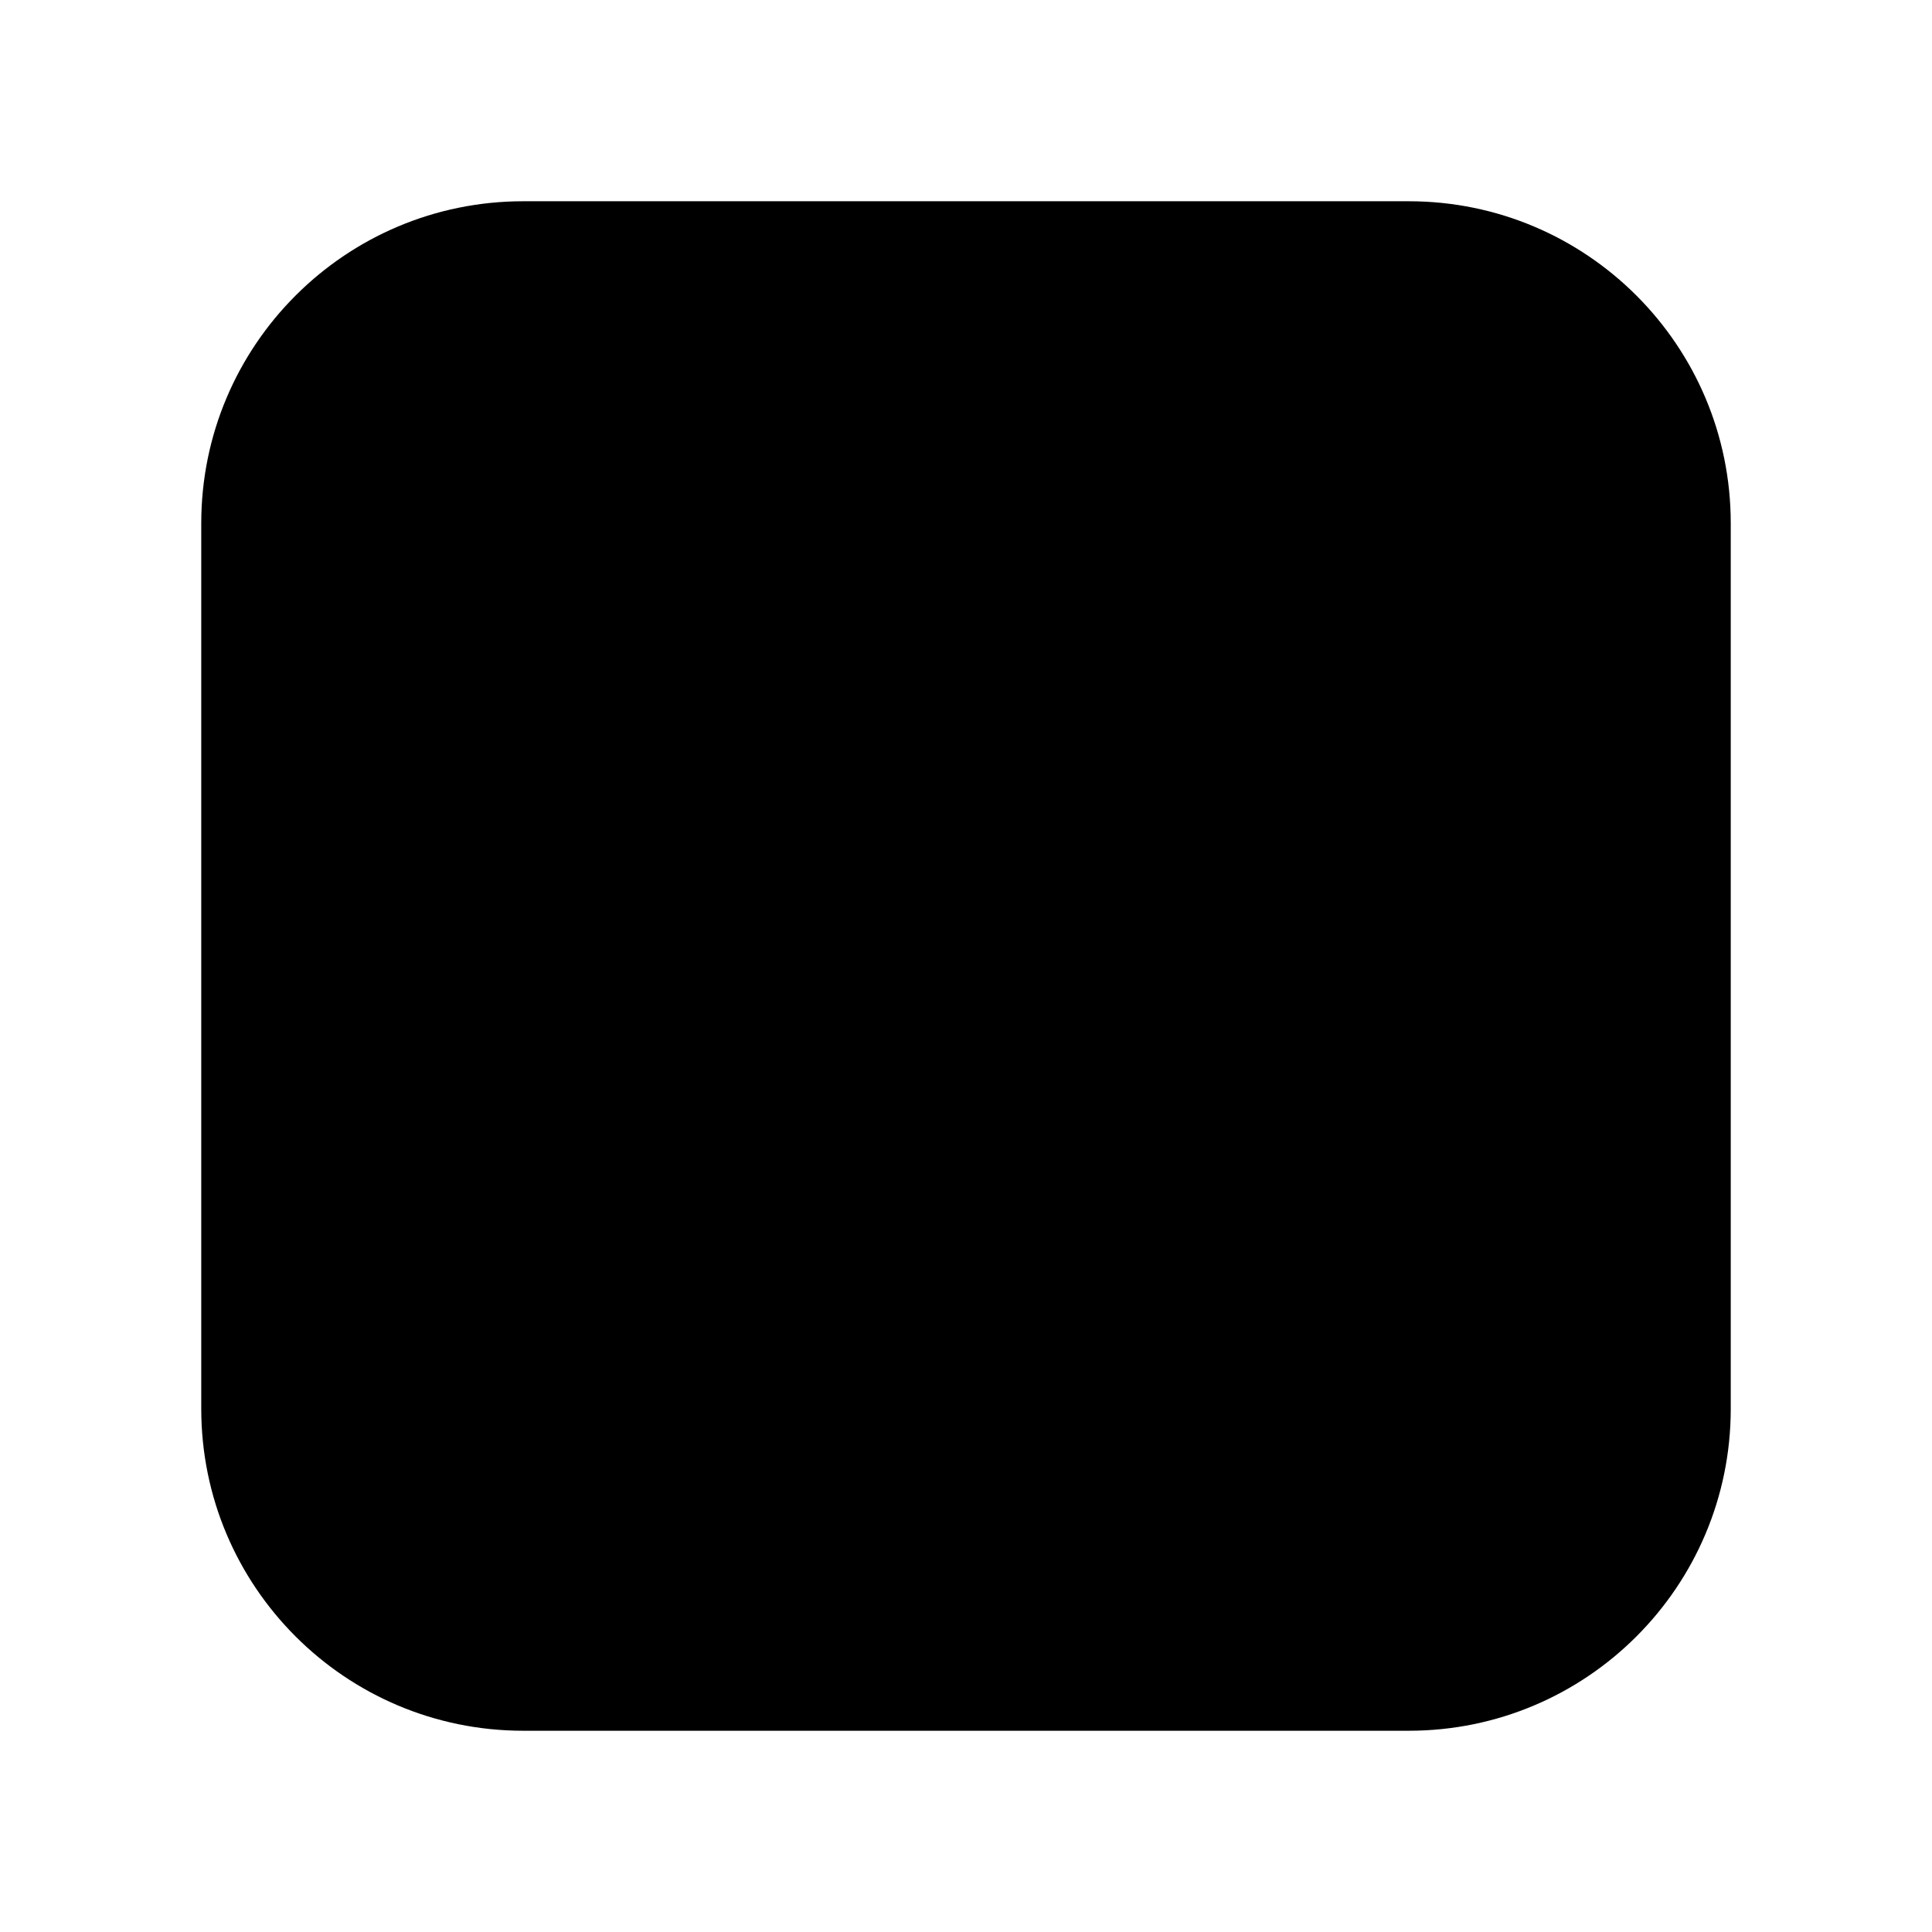
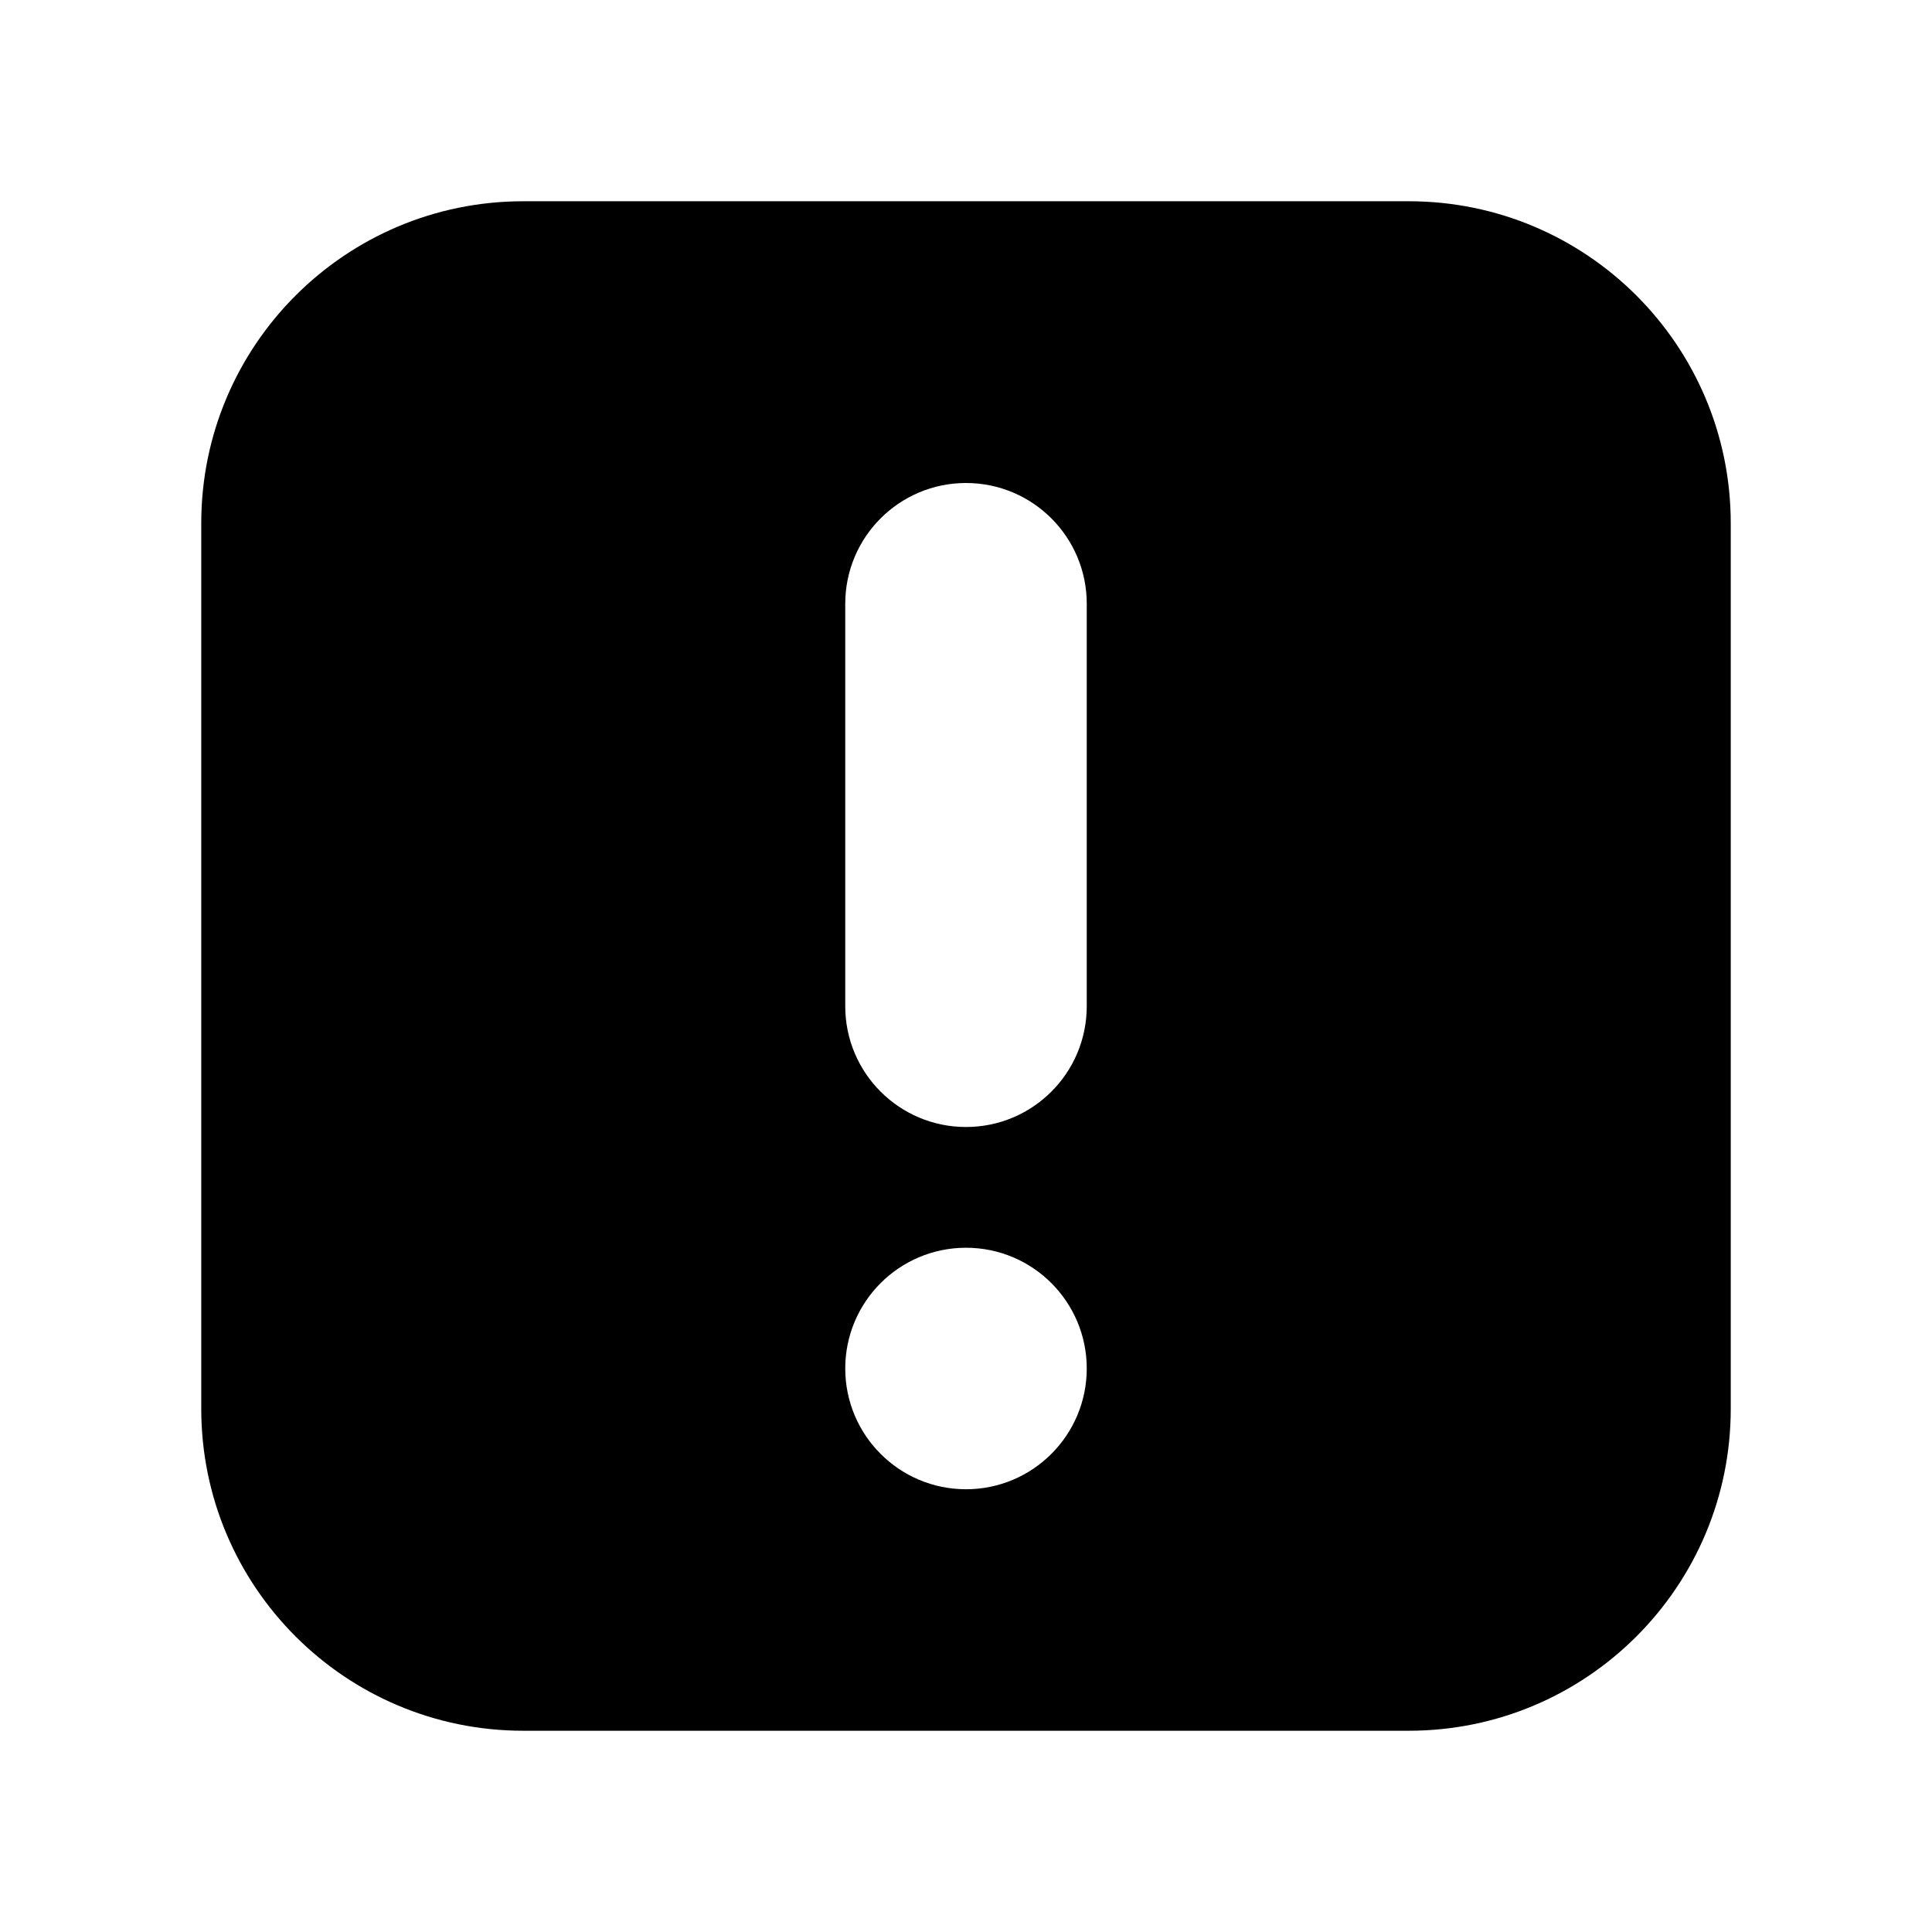
<svg xmlns="http://www.w3.org/2000/svg" width="100%" height="100%" viewBox="0 0 24 24" fill="none" stroke="currentColor" stroke-width="2" stroke-linecap="round" stroke-linejoin="round" data-macro-icon="priority-urgent-fill" aria-hidden="true" focusable="false">
-   <path fill="currentColor" stroke="none" d="M6.5 2.5h11a4 4 0 0 1 4 4v11a4 4 0 0 1-4 4h-11a4 4 0 0 1-4-4v-11a4 4 0 0 1 4-4Z" />
-   <path fill="color-mix(in srgb, currentColor 25%, black)" stroke="none" d="M10.5 7.5v5a1.5 1.5 0 0 0 3 0v-5a1.5 1.5 0 0 0-3 0ZM13.5 17a1.5 1.5 0 1 0-3 0 1.5 1.5 0 1 0 3 0Z" />
+   <path fill="currentColor" stroke="none" fill-rule="evenodd" d="M6.5 2.5h11a4 4 0 0 1 4 4v11a4 4 0 0 1-4 4h-11a4 4 0 0 1-4-4v-11a4 4 0 0 1 4-4ZM10.5 7.5v5a1.5 1.5 0 0 0 3 0v-5a1.5 1.5 0 0 0-3 0ZM13.5 17a1.5 1.5 0 1 0-3 0 1.5 1.5 0 1 0 3 0Z" />
</svg>
